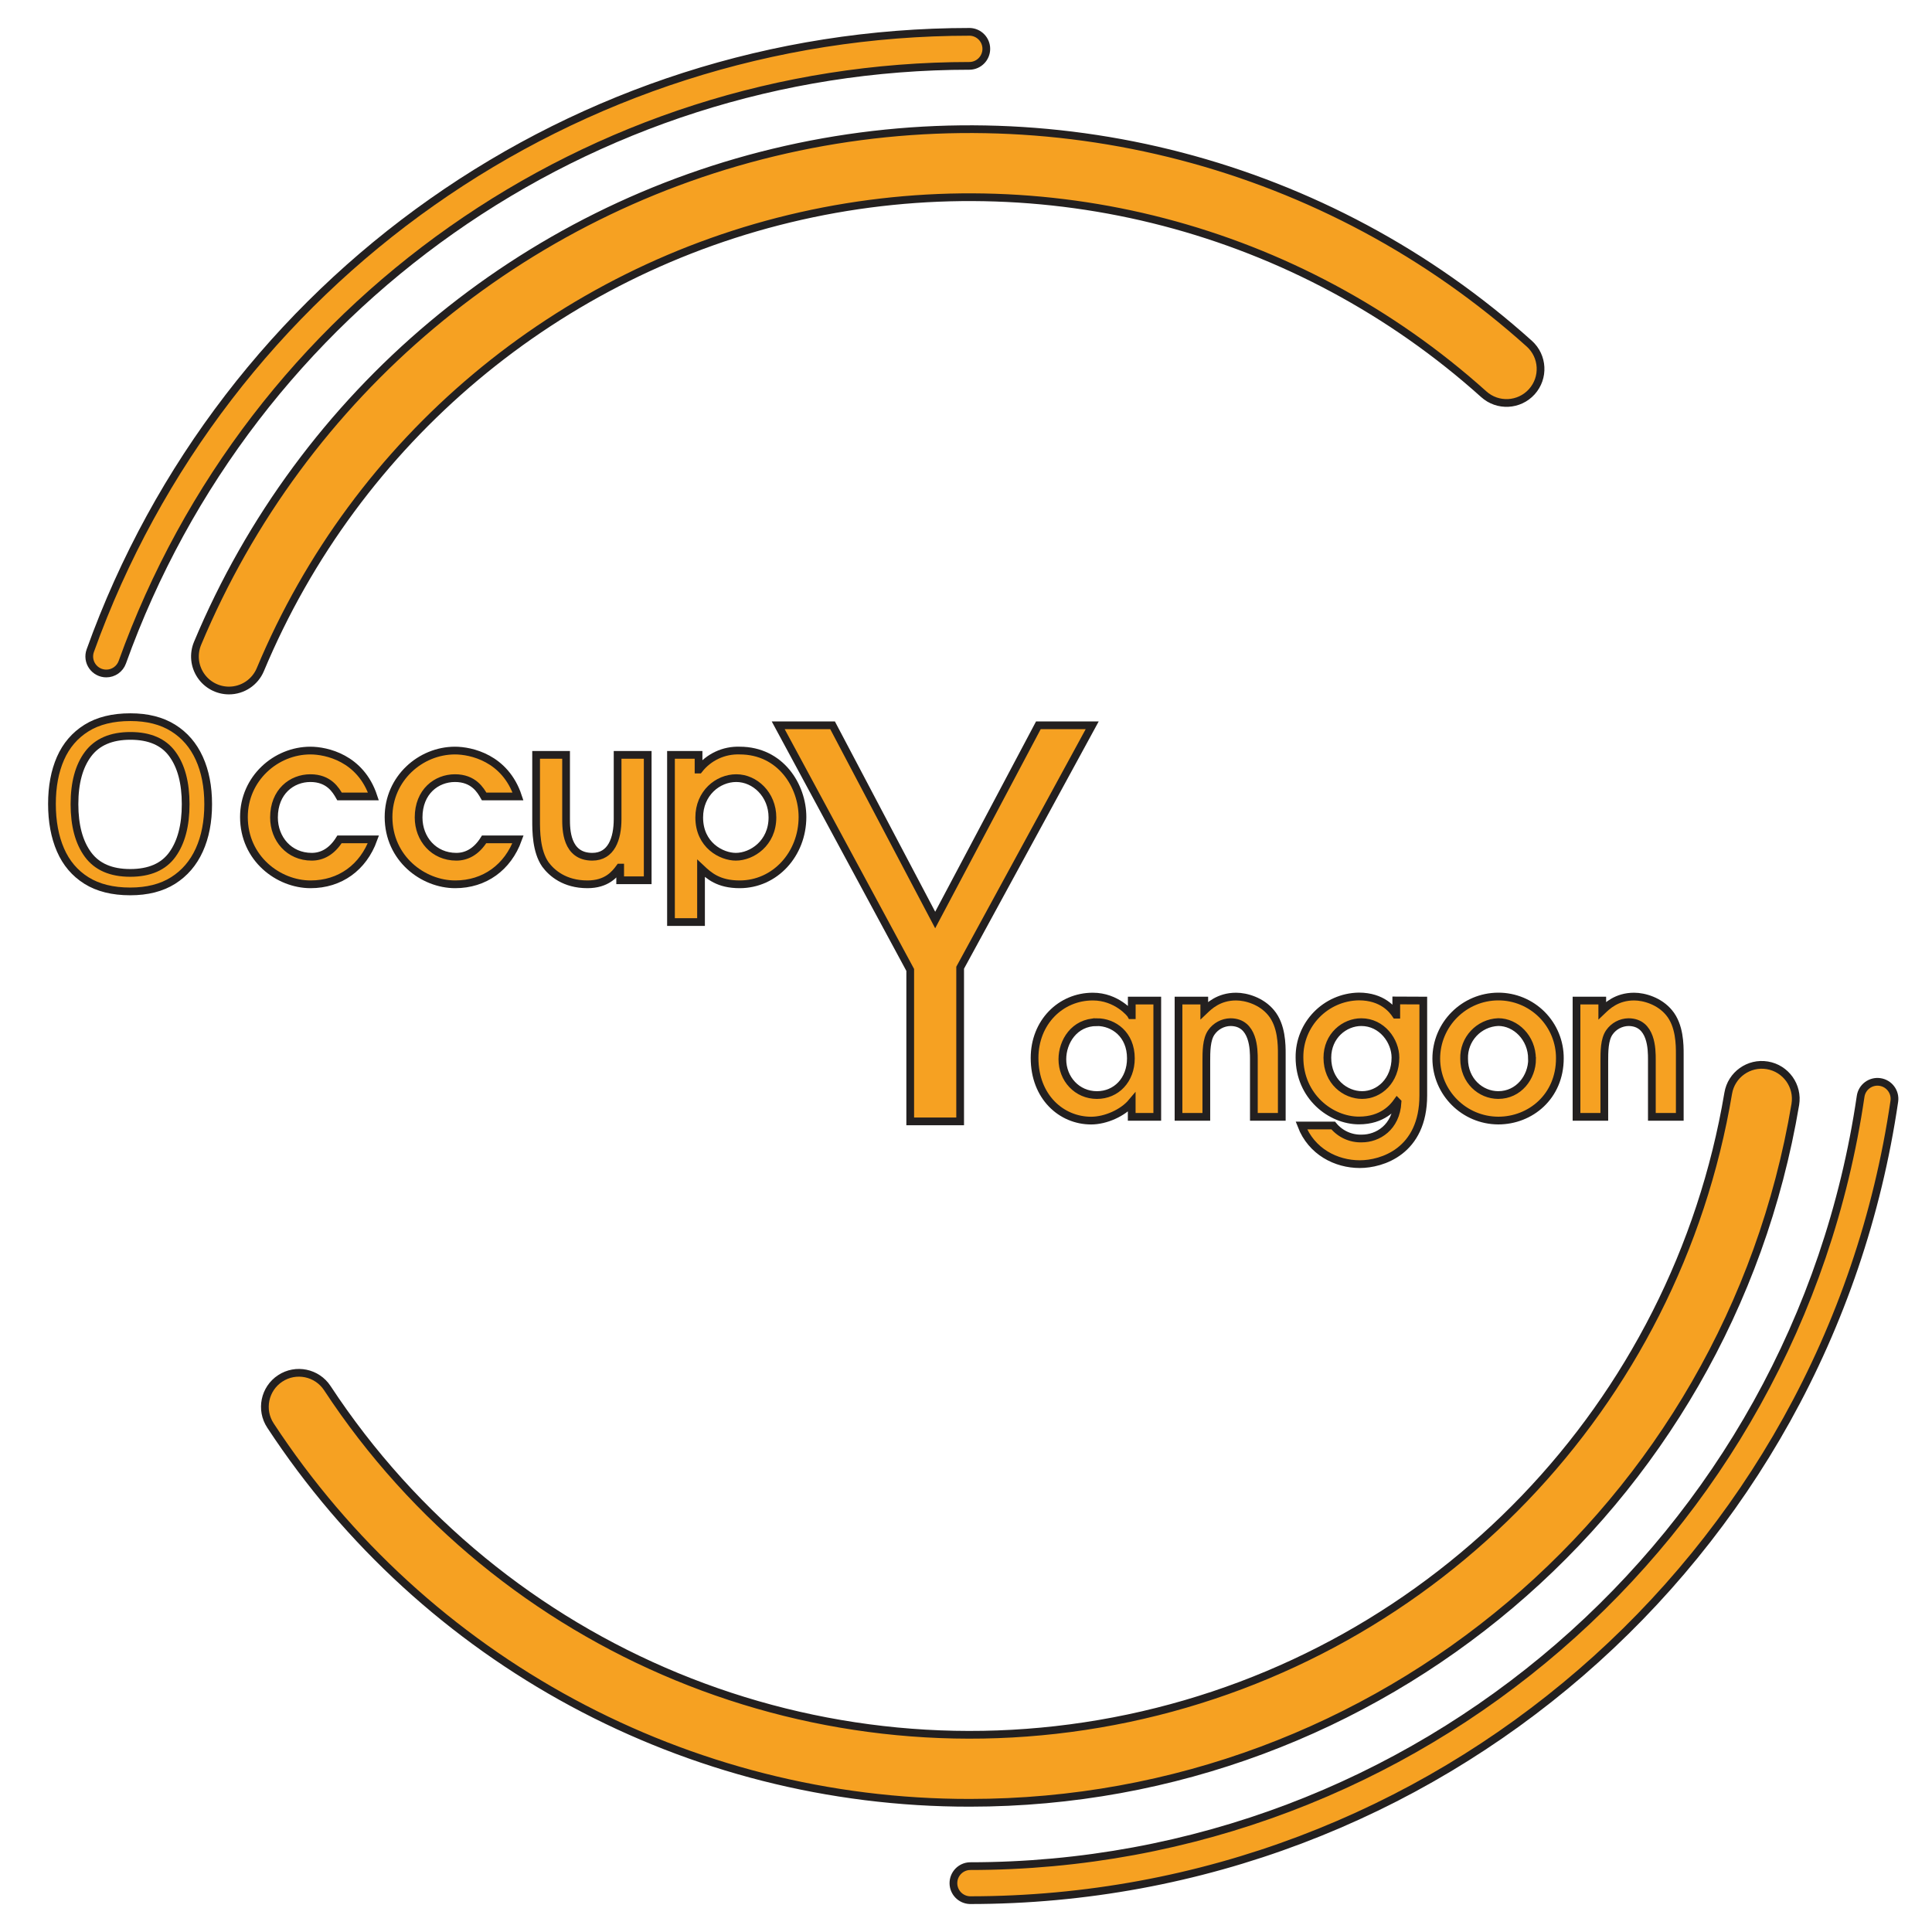
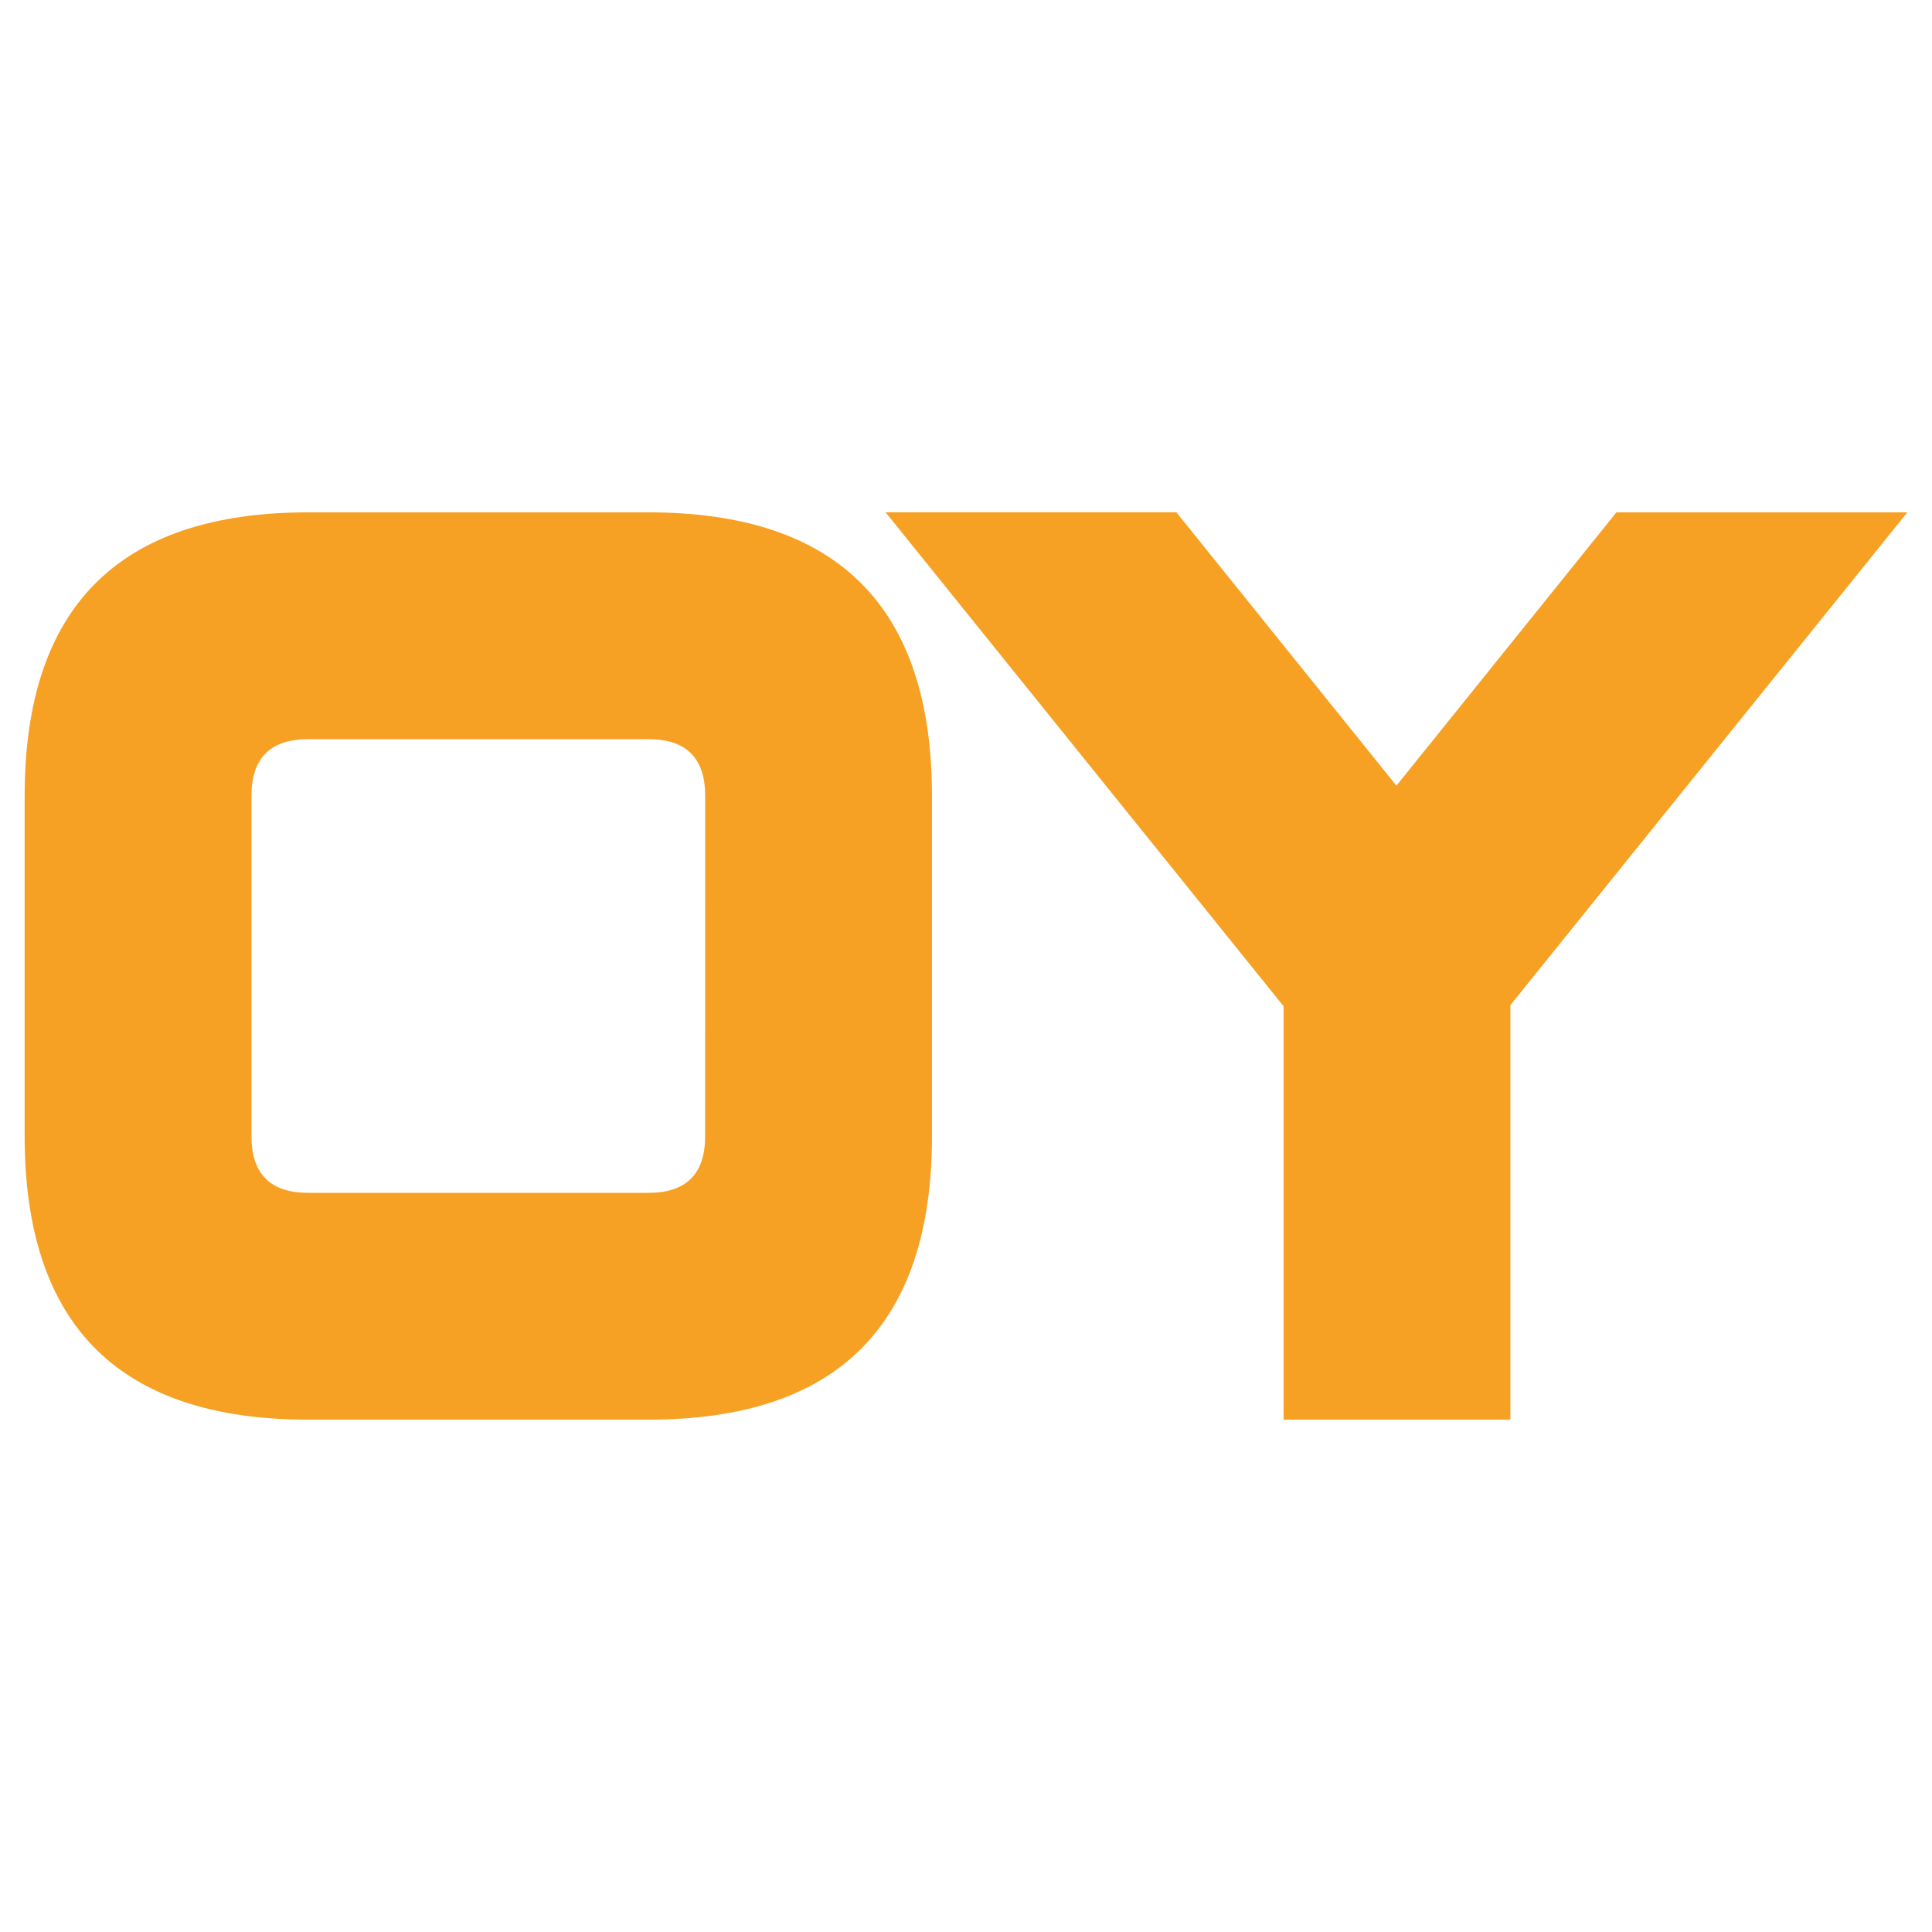
<svg xmlns="http://www.w3.org/2000/svg" id="Layer_1" data-name="Layer 1" viewBox="0 0 1000 1000">
  <defs>
-     <style>.cls-1,.cls-2,.cls-3{fill:#f6a122;stroke:#232020;stroke-miterlimit:10;stroke-width:4px;}.cls-2{font-size:287.13px;font-family:Krungthep, Krungthep;}.cls-3{font-size:122.71px;font-family:AvantGardeLT-Demi, ITC Avant Garde Gothic LT Demi;}</style>
+     <style>.cls-1{fill:#f6a123;}</style>
  </defs>
-   <path class="cls-1" d="M193.28,434.45C188,449,176,457.72,160.76,457.72c-16.6,0-34.5-13.33-34.5-34.85,0-19.88,16.49-34.38,34.39-34.38,8.18,0,26,3.74,32.63,23.74H175.73c-1.87-3.28-5.49-9.47-15.08-9.47s-18.83,7-18.83,20.35c0,11.11,7.83,20.34,19.53,20.34,5.14,0,10.29-2.45,14.38-9Z" />
-   <path class="cls-1" d="M268.12,434.45c-5.26,14.5-17.3,23.27-32.51,23.27-16.61,0-34.5-13.33-34.5-34.85,0-19.88,16.49-34.38,34.38-34.38,8.19,0,26,3.74,32.63,23.74H250.58c-1.87-3.28-5.5-9.47-15.09-9.47s-18.82,7-18.82,20.35c0,11.11,7.83,20.34,19.53,20.34,5.14,0,10.29-2.45,14.38-9Z" />
-   <path class="cls-1" d="M335.25,390.71v64.91H321v-6.55h-.24c-2.57,3.51-6.78,8.65-16.72,8.65-11.81,0-18.48-5.84-21.76-10.29-4.79-6.9-4.79-17.42-4.79-22.8V390.71H293v33.1c0,5.26,0,19.64,13.57,19.64,9.82,0,13.1-9.23,13.1-19.53V390.71Z" />
-   <path class="cls-1" d="M347.3,390.71h14.27v7.6h.23a25.57,25.57,0,0,1,21.05-9.82c21.29,0,32.51,18.36,32.51,34.38,0,19.18-14.15,34.85-32.51,34.85-11,0-15.9-4.44-20-8.3v27.83H347.3Zm33.56,52.74c8.31,0,18.95-7,18.95-20.34,0-11.93-9.12-20.35-18.71-20.35s-19.18,7.83-19.18,20.35C361.92,437.49,373.49,443.45,380.86,443.45Z" />
-   <path class="cls-1" d="M599,578.07H585.77v-7.48c-4.55,5.42-13.44,9.43-21,9.43-15.51,0-29.28-12.36-29.28-32.42,0-18.43,13.45-31.77,30.15-31.77,12.25,0,19.51,8.78,19.94,9.65h.22v-7.59H599Zm-31.23-49c-11.81,0-17.89,10.19-17.89,19.19,0,10.19,7.59,18.54,17.89,18.54,10,0,17.57-7.81,17.57-19C585.34,535.35,576.34,529.06,567.77,529.06Z" />
-   <path class="cls-1" d="M610,517.89h13.33v5.21c2.39-2.28,7.38-7.27,16.48-7.27,5.21,0,13.12,2.28,18.11,8.35,5.53,6.62,5.53,16.7,5.53,21.36v32.53H649V548.36c0-5,0-19.3-12.14-19.3a12.33,12.33,0,0,0-9.87,5.31c-2.6,3.69-2.6,10-2.6,15.07v28.63H610Z" />
-   <path class="cls-1" d="M736.69,517.89V567c0,29-21.47,35.56-32.85,35.56-12.36,0-25.05-6.51-30.25-20h16.48a18.38,18.38,0,0,0,14.85,6.72c8.14,0,17.68-5.64,18.44-18.75l-.22-.22c-1.95,2.71-7.48,9.65-19.73,9.65-14.64,0-30.8-12.47-30.8-32.64a31.26,31.26,0,0,1,30.69-31.55c12.36,0,17.56,7,19.19,9.44h.22v-7.38ZM704.6,529.06c-8.67,0-17.56,7.05-17.56,18.43,0,12.25,9.21,19.3,18,19.3s17.24-7.37,17.24-19.41C722.27,538.82,715.33,529.06,704.6,529.06Z" />
-   <path class="cls-1" d="M743.41,548a32.19,32.19,0,0,1,32.1-32.2,31.81,31.81,0,0,1,31.87,32c0,19.73-15.18,32.2-31.87,32.2A32.22,32.22,0,0,1,743.41,548Zm49.55.11c0-10.95-8.46-19.08-17.45-19.08a18.43,18.43,0,0,0-17.68,19c0,11.39,8.57,18.76,17.68,18.76C786,566.79,793,557.68,793,548.14Z" />
-   <path class="cls-1" d="M816,517.89h13.33v5.21c2.39-2.28,7.37-7.27,16.48-7.27,5.21,0,13.12,2.28,18.11,8.35,5.53,6.62,5.53,16.7,5.53,21.36v32.53H855V548.36c0-5,0-19.3-12.14-19.3a12.33,12.33,0,0,0-9.87,5.31c-2.6,3.69-2.6,10-2.6,15.07v28.63H816Z" />
-   <path class="cls-1" d="M502,933.13A432.33,432.33,0,0,1,140,737.86a17.61,17.61,0,0,1,29.42-19.37,398,398,0,0,0,725.1-152.61,17.6,17.6,0,0,1,34.73,5.79A433.25,433.25,0,0,1,502,933.13Z" />
-   <path class="cls-1" d="M118.5,357.41A17.62,17.62,0,0,1,102.26,333a433.23,433.23,0,0,1,689.3-155.12A17.6,17.6,0,0,1,768,204.06,398,398,0,0,0,134.75,346.59,17.61,17.61,0,0,1,118.5,357.41Z" />
-   <path class="cls-1" d="M502,983.52a8.81,8.81,0,0,1,0-17.61,466,466,0,0,0,461.05-398.4A8.81,8.81,0,1,1,980.5,570,483.64,483.64,0,0,1,502,983.52Z" />
-   <path class="cls-1" d="M55,348.6a8.82,8.82,0,0,1-8.29-11.78A483.73,483.73,0,0,1,502,16.48a8.81,8.81,0,0,1,0,17.61A466.1,466.1,0,0,0,63.31,342.76,8.81,8.81,0,0,1,55,348.6Z" />
-   <text class="cls-2" transform="translate(402.8 580.42)">Y</text>
-   <text class="cls-3" transform="translate(19.41 460.16)">O</text>
+   <path class="cls-1" d="M335.63,265.19q146.76,0,146.76,146.75V588.06q0,146.76-146.76,146.75H159.52q-146.76,0-146.76-146.75V411.94q0-146.74,146.76-146.75ZM365,411.94q0-29.34-29.35-29.35H159.52q-29.36,0-29.35,29.35V588.06q0,29.36,29.35,29.35H335.63q29.36,0,29.35-29.35Z" />
+   <path class="cls-1" d="M781.78,520.25V734.81H664.37v-214l-206-255.65H608.89L722.78,406.66,836.66,265.19H987.24Z" />
</svg>
